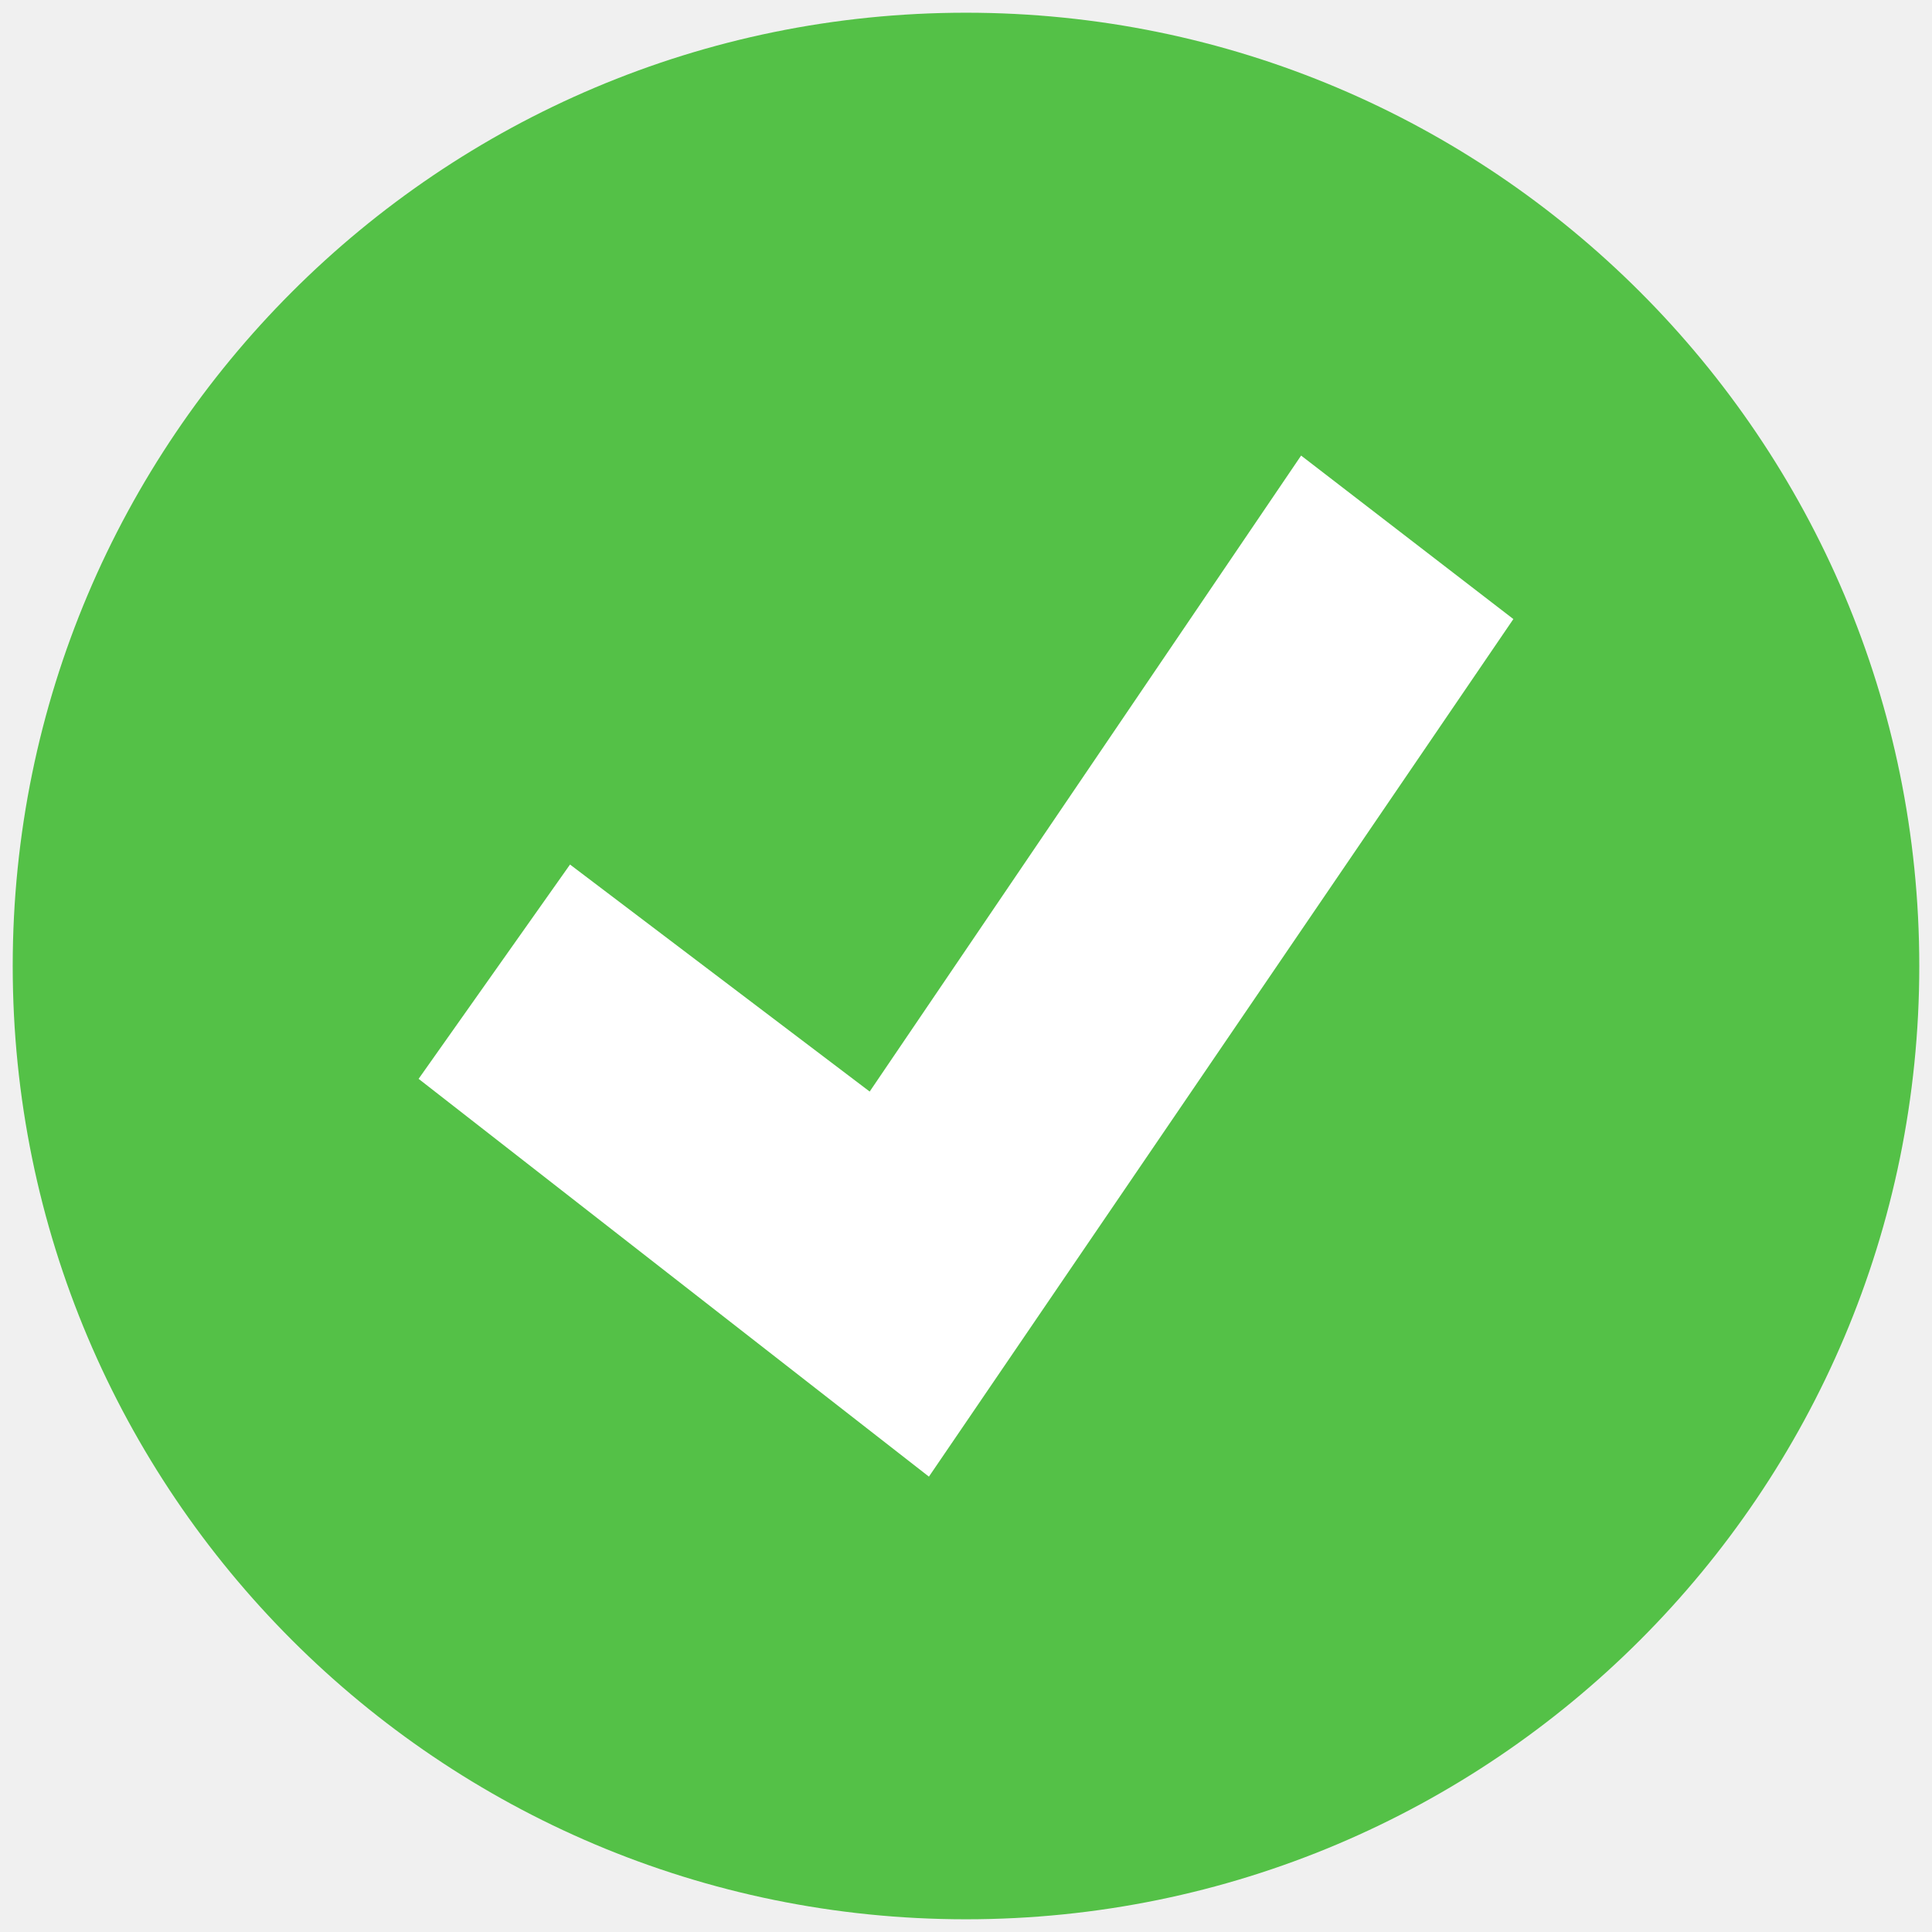
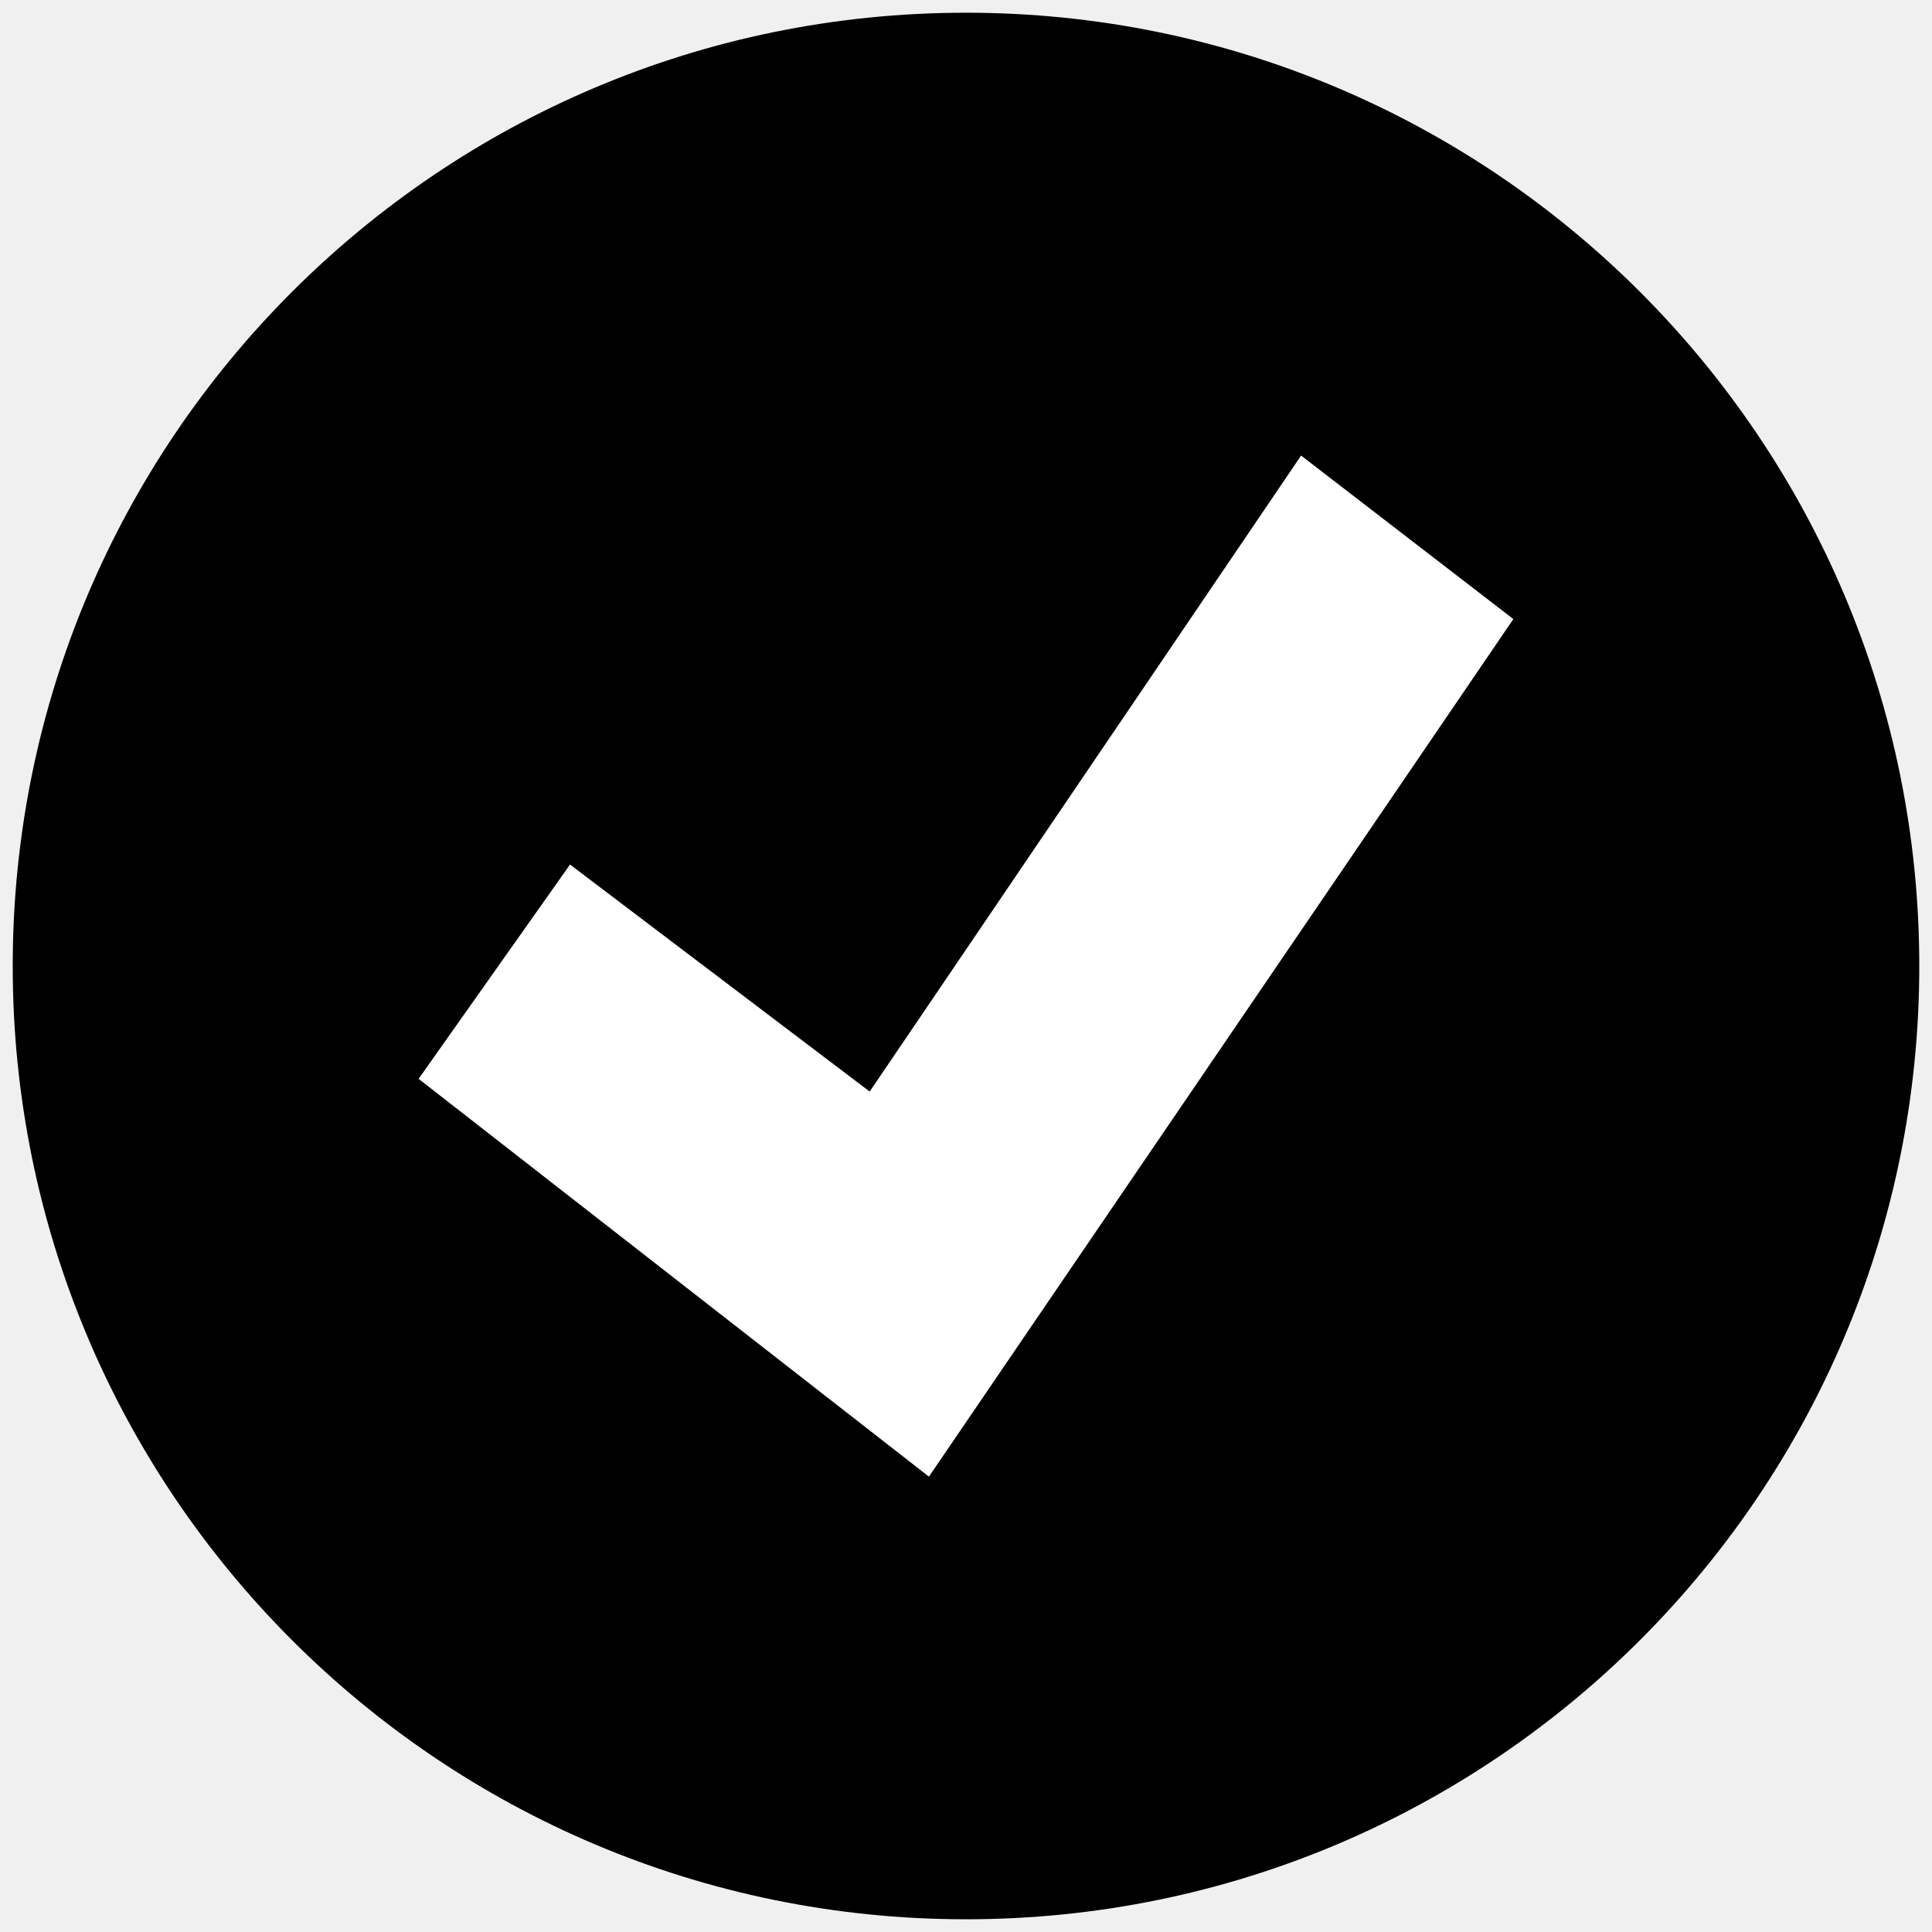
- <svg xmlns="http://www.w3.org/2000/svg" width="215.434" height="215.434">
-   <circle fill="#54c147" cx="107.717" cy="107.717" r="106.299" />
+ <svg xmlns="http://www.w3.org/2000/svg" viewBox="0 0 215.434 215.434">
+   <circle cx="107.717" cy="107.717" r="106.299" />
  <path fill="#fff" d="M96.977 121.718L145.084 50.8l23.668 18.23-65.17 95.627L46.678 120.3l16.884-23.897z" />
</svg>
